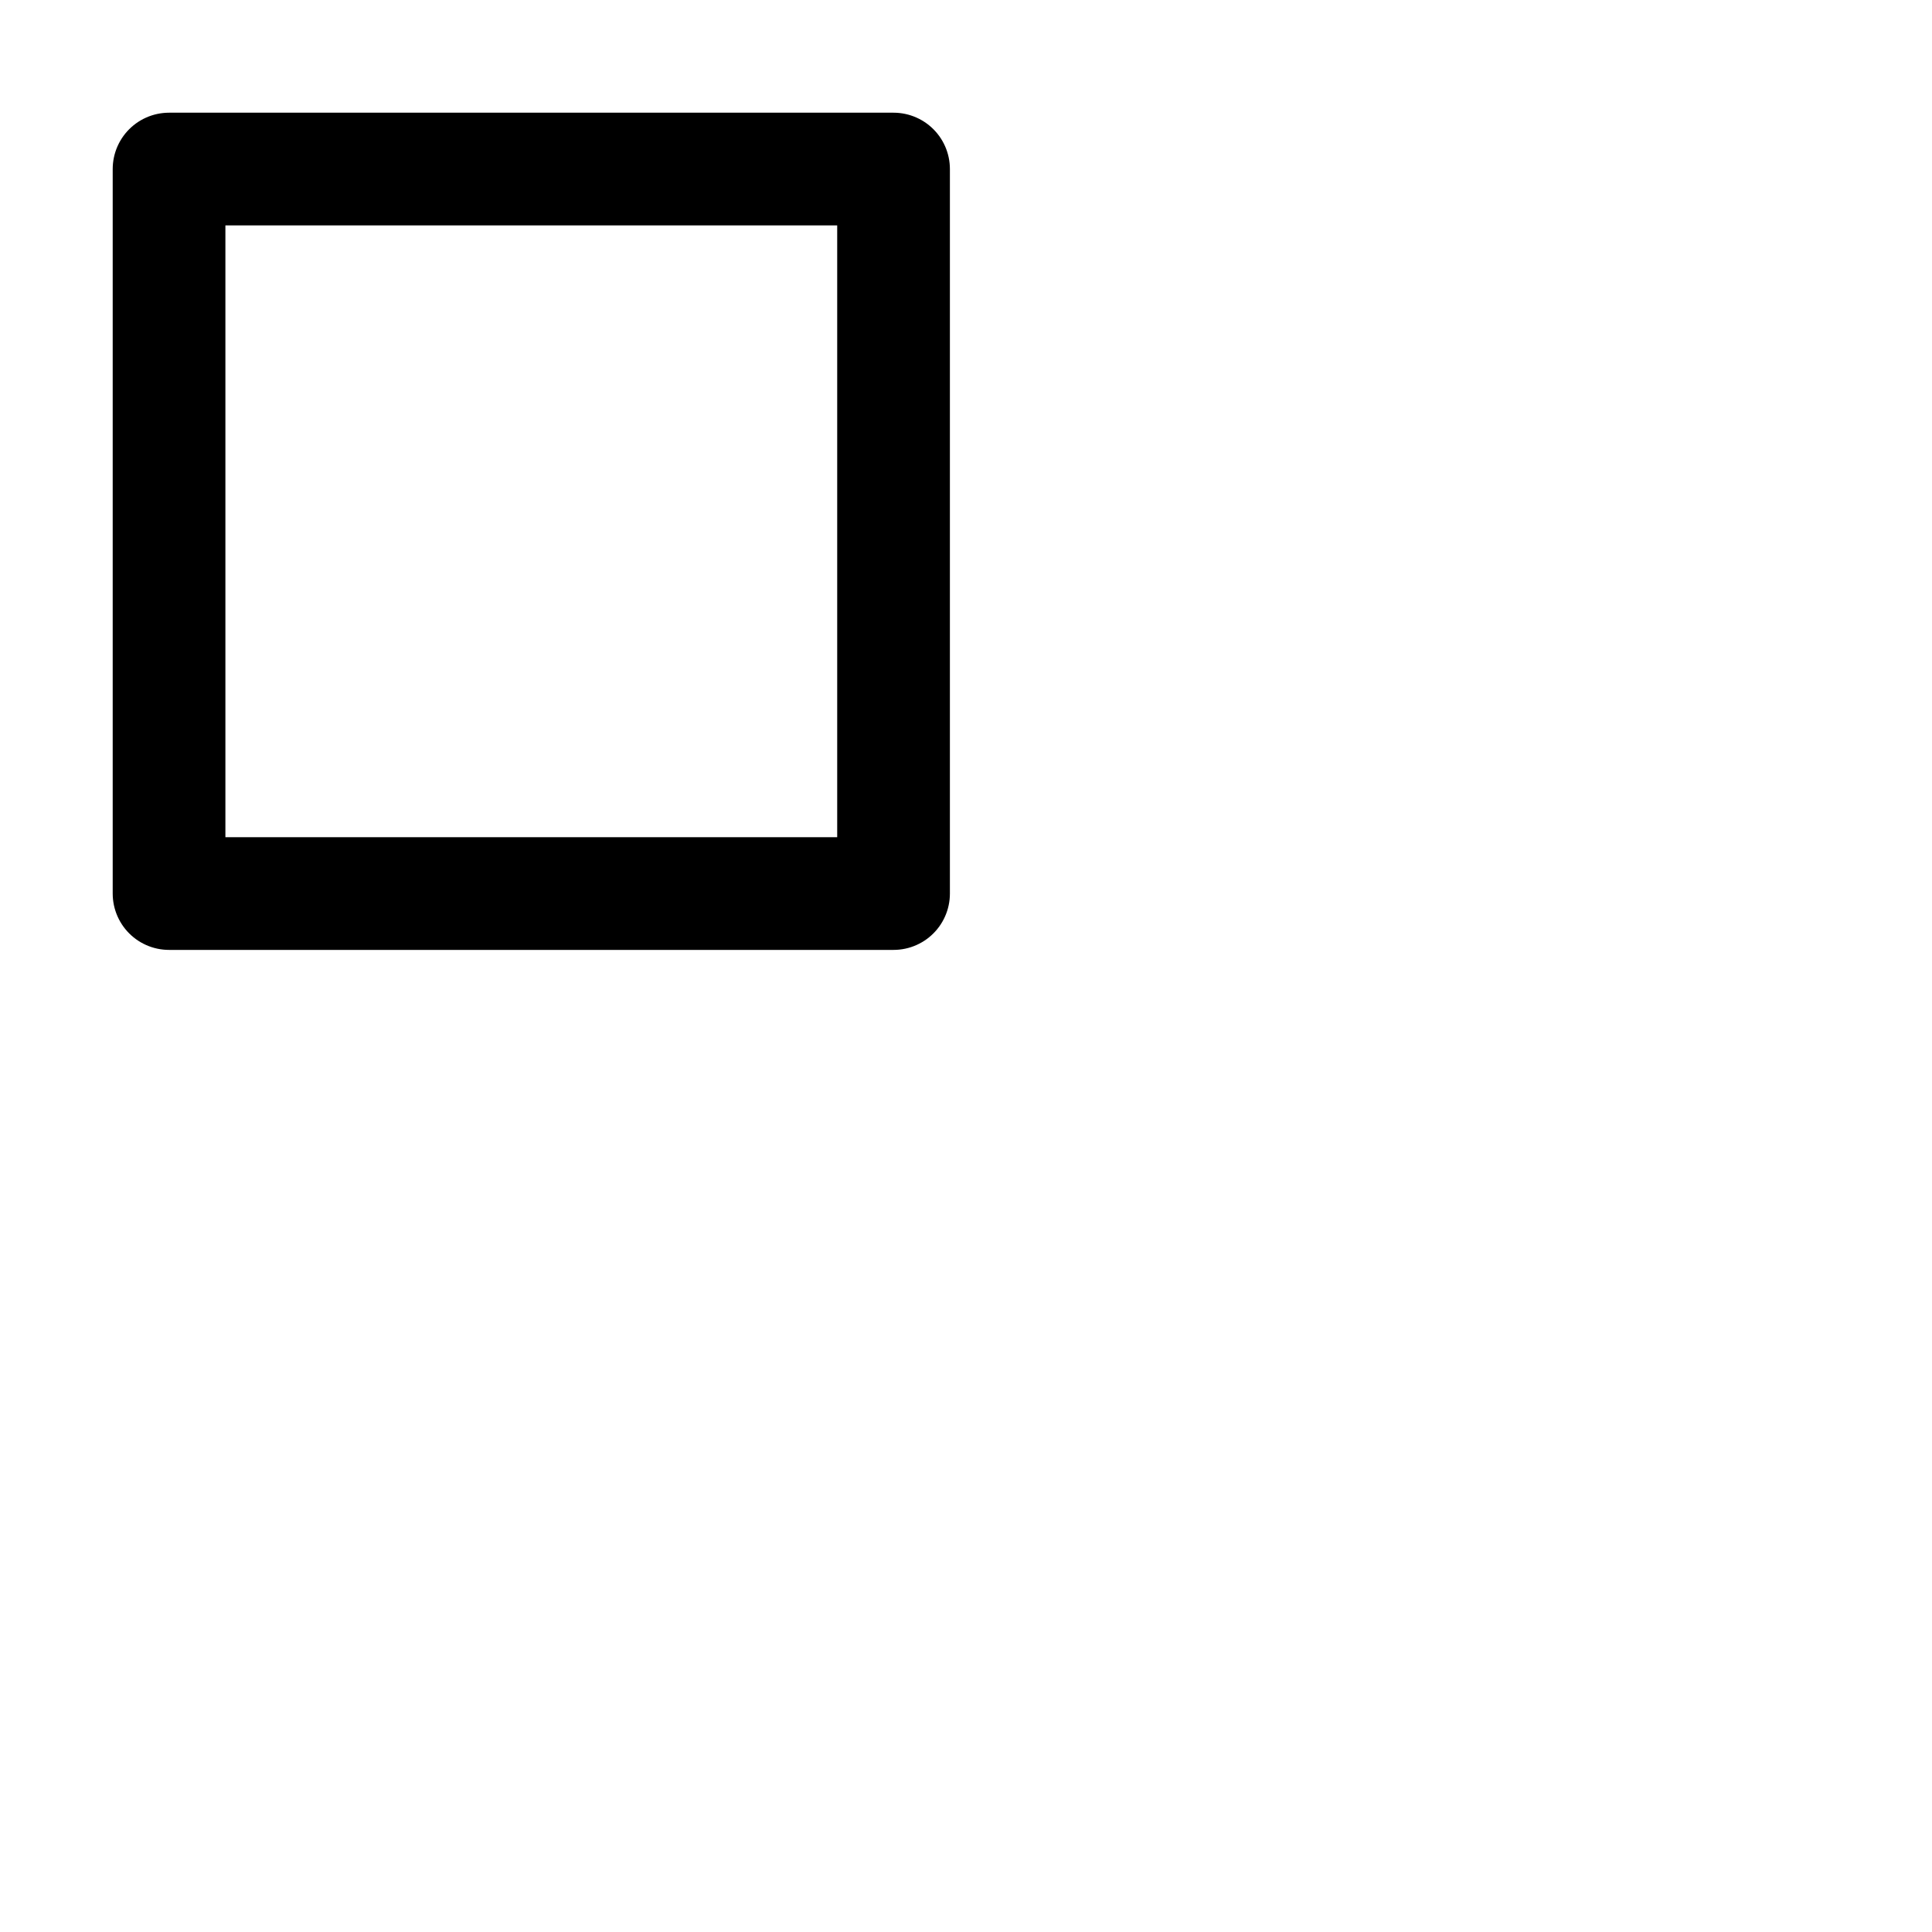
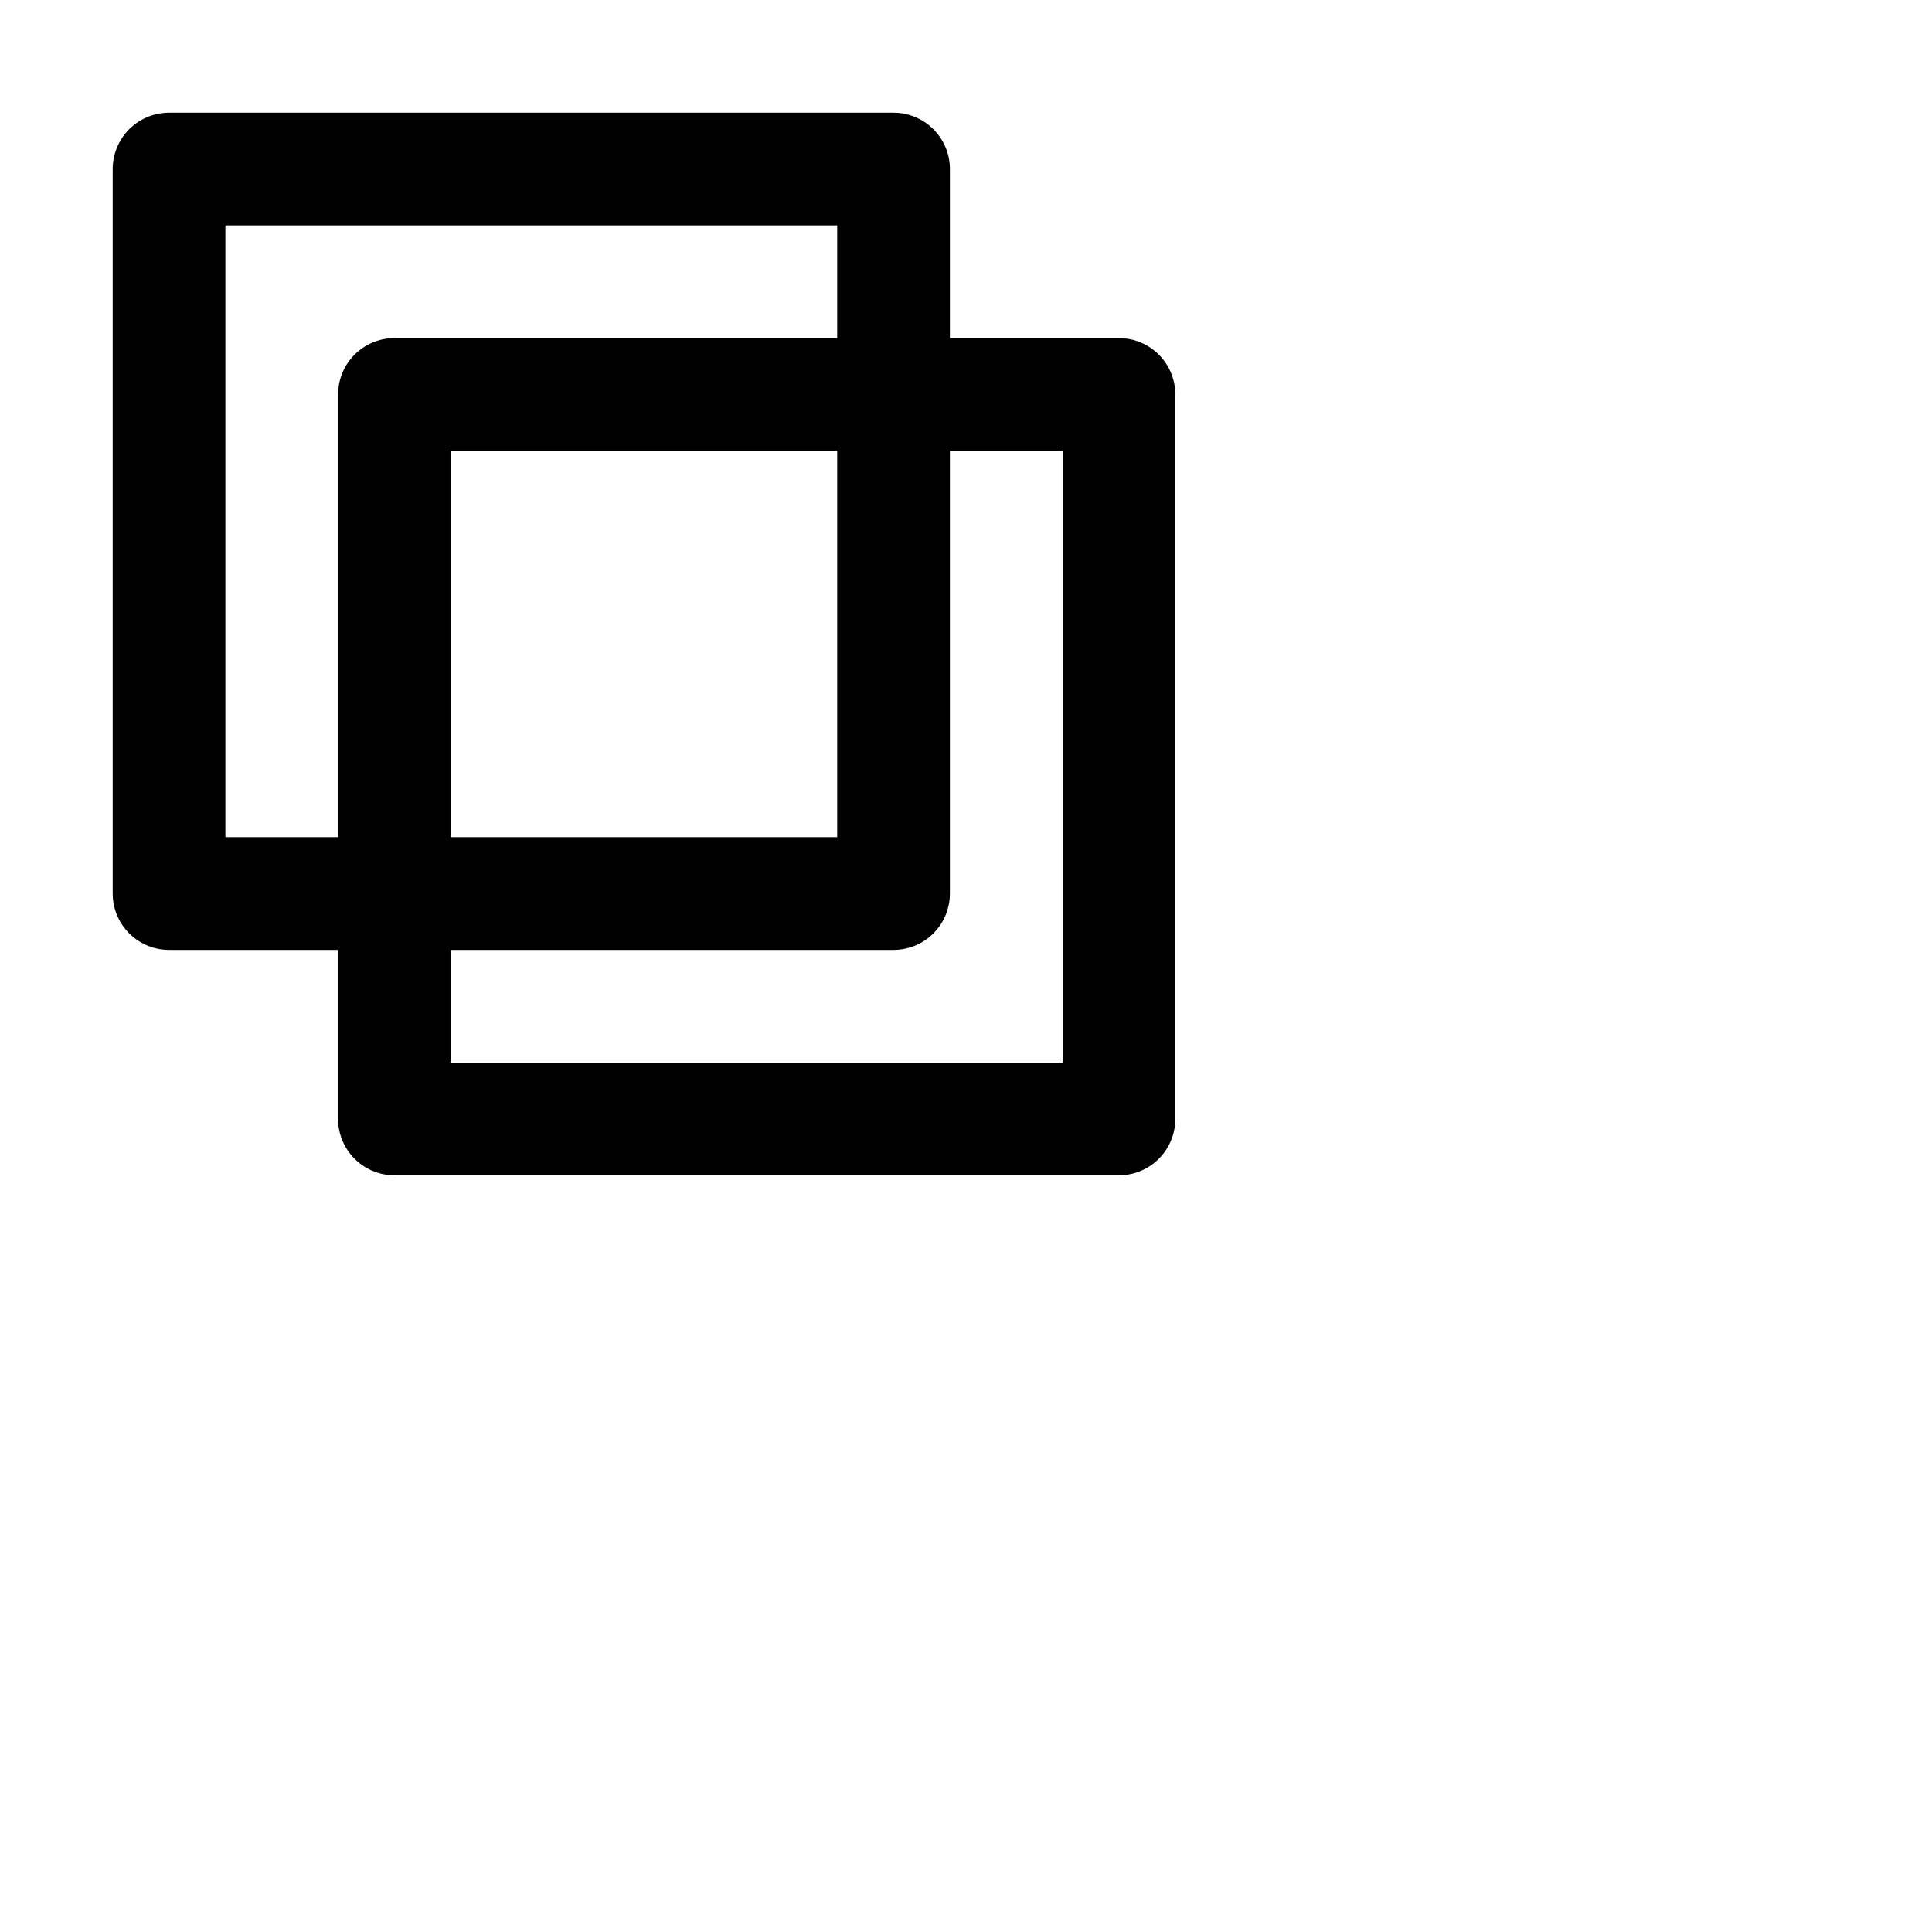
<svg xmlns="http://www.w3.org/2000/svg" viewBox="0 0 24 24" width="24" height="24" fill="none" stroke="currentColor" stroke-width="1.4" stroke-linecap="round" stroke-linejoin="round">
+   <path d="M4.9,4.9L13.9,4.9L13.9,13.9L4.9,13.9Z" />
  <path d="M2.1,2.1L11.1,2.1L11.1,11.1L2.1,11.1Z" />
</svg>
